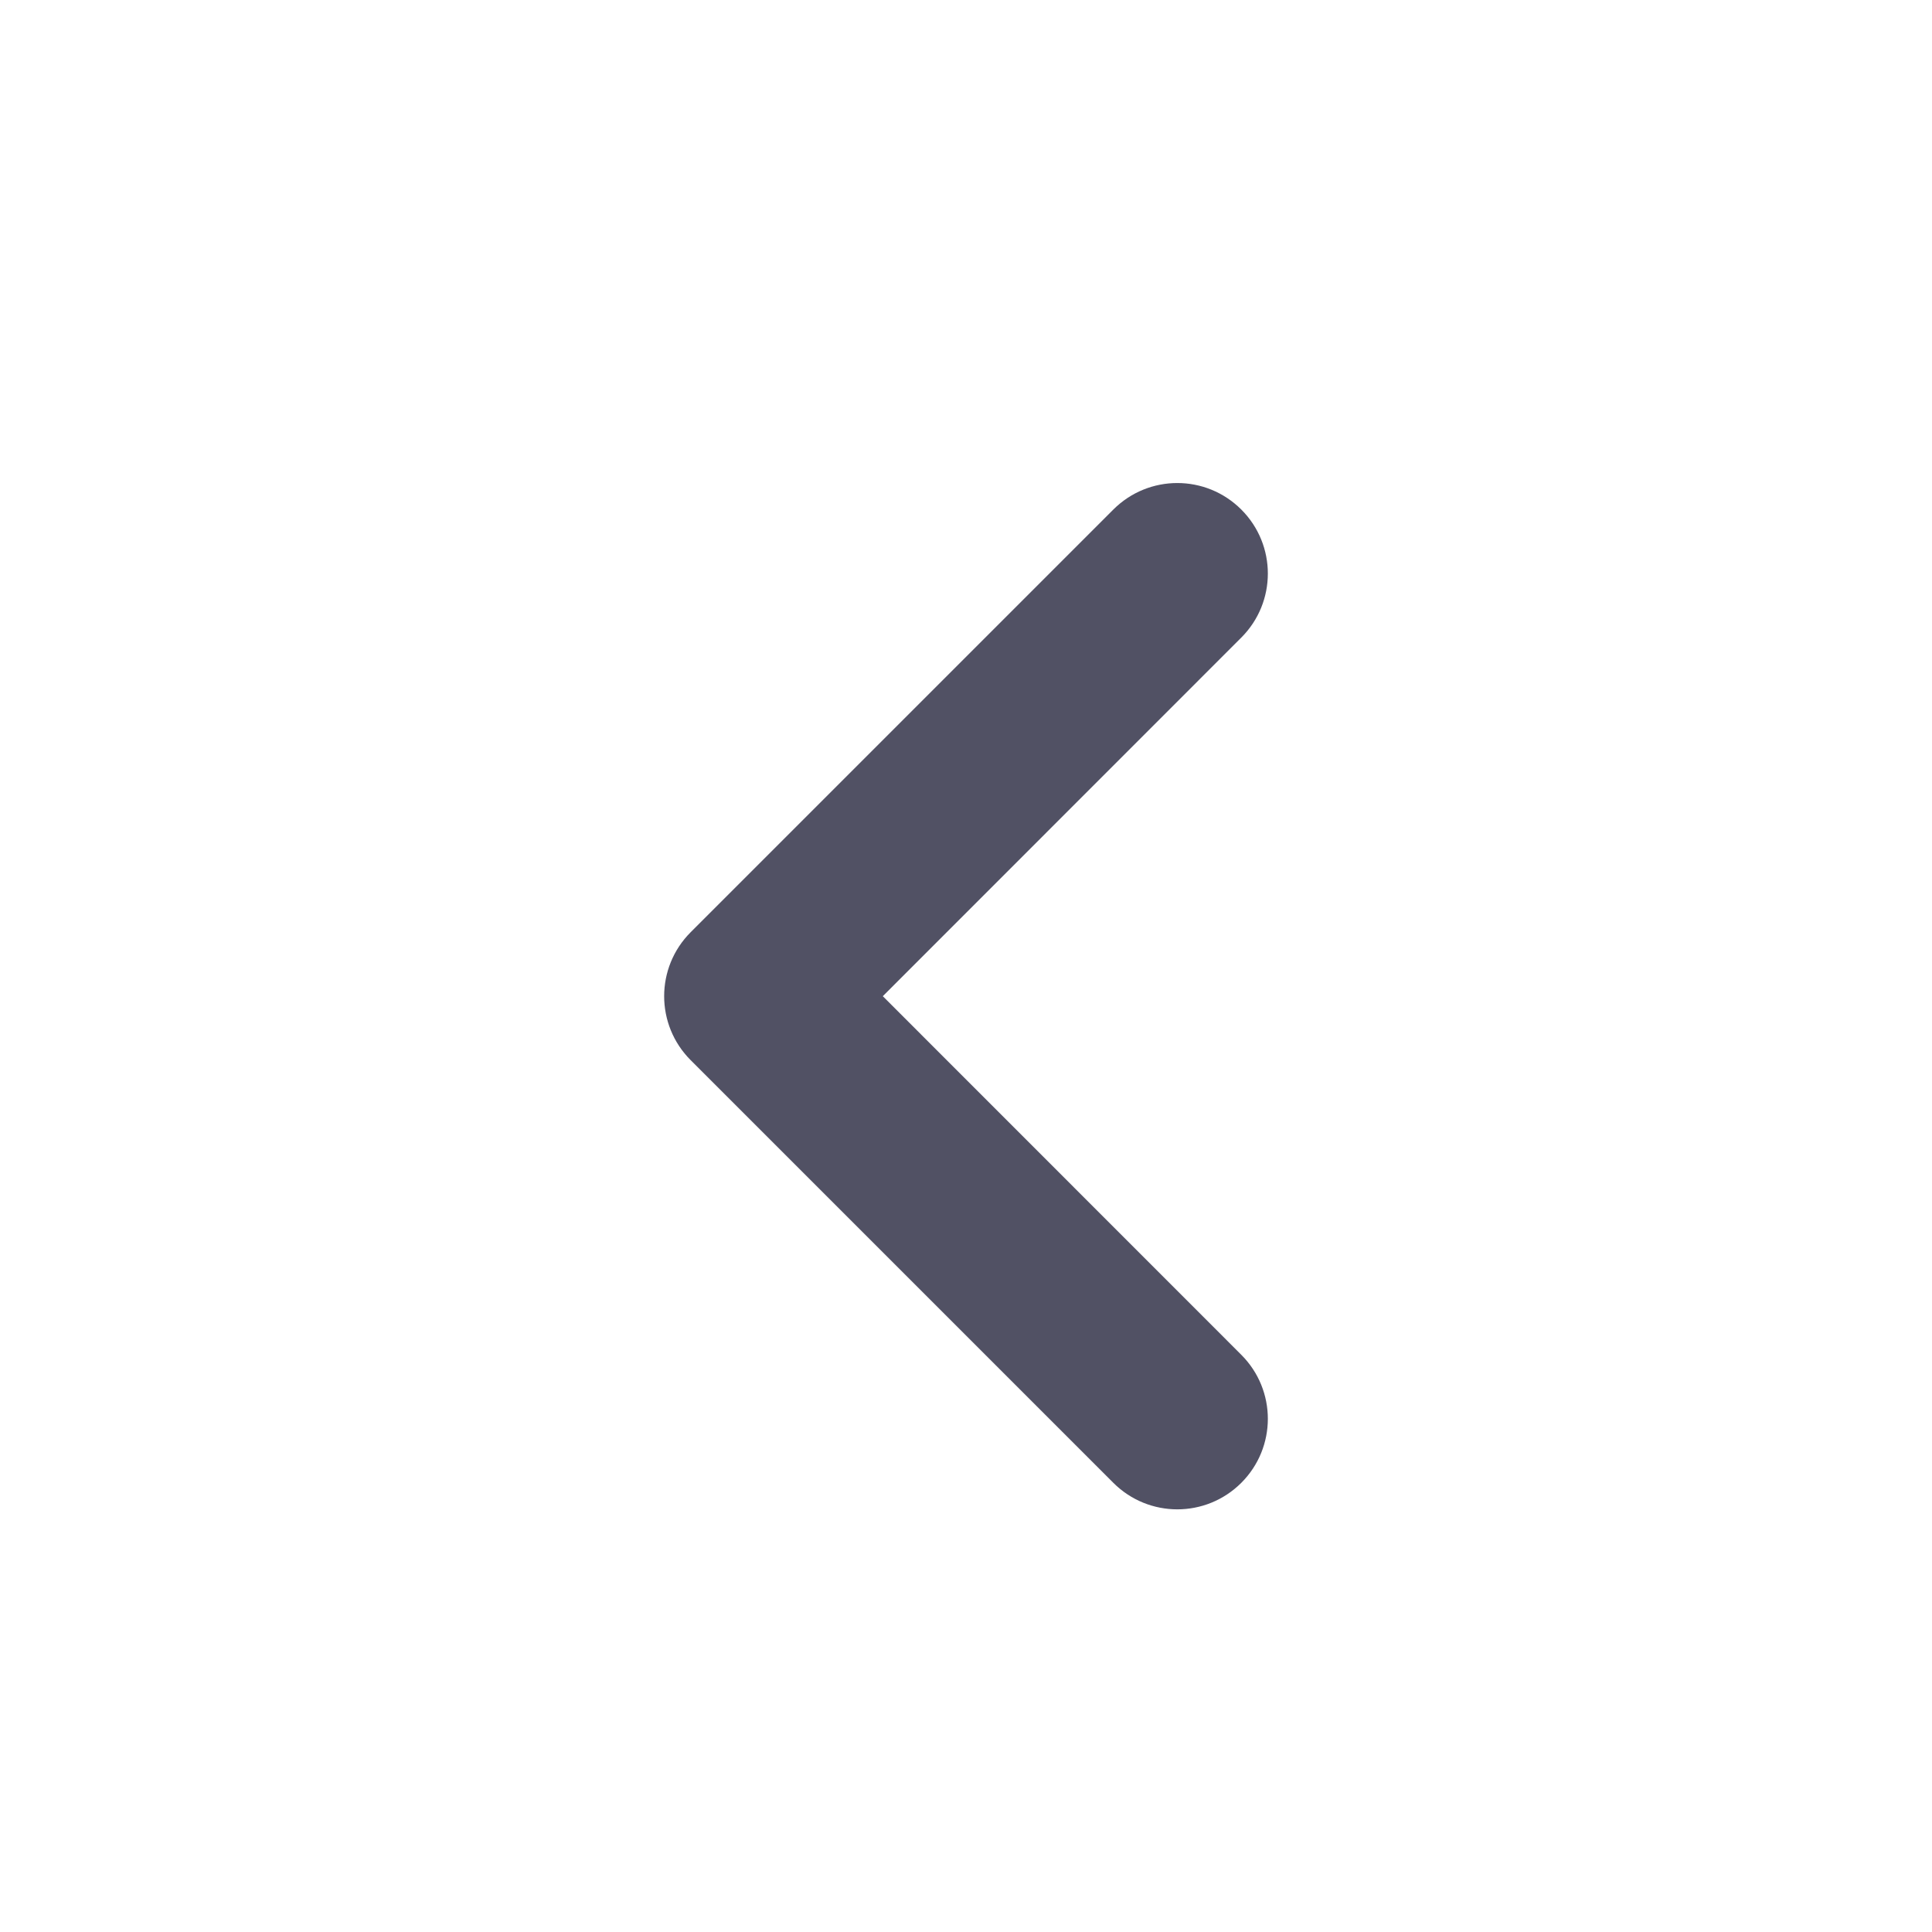
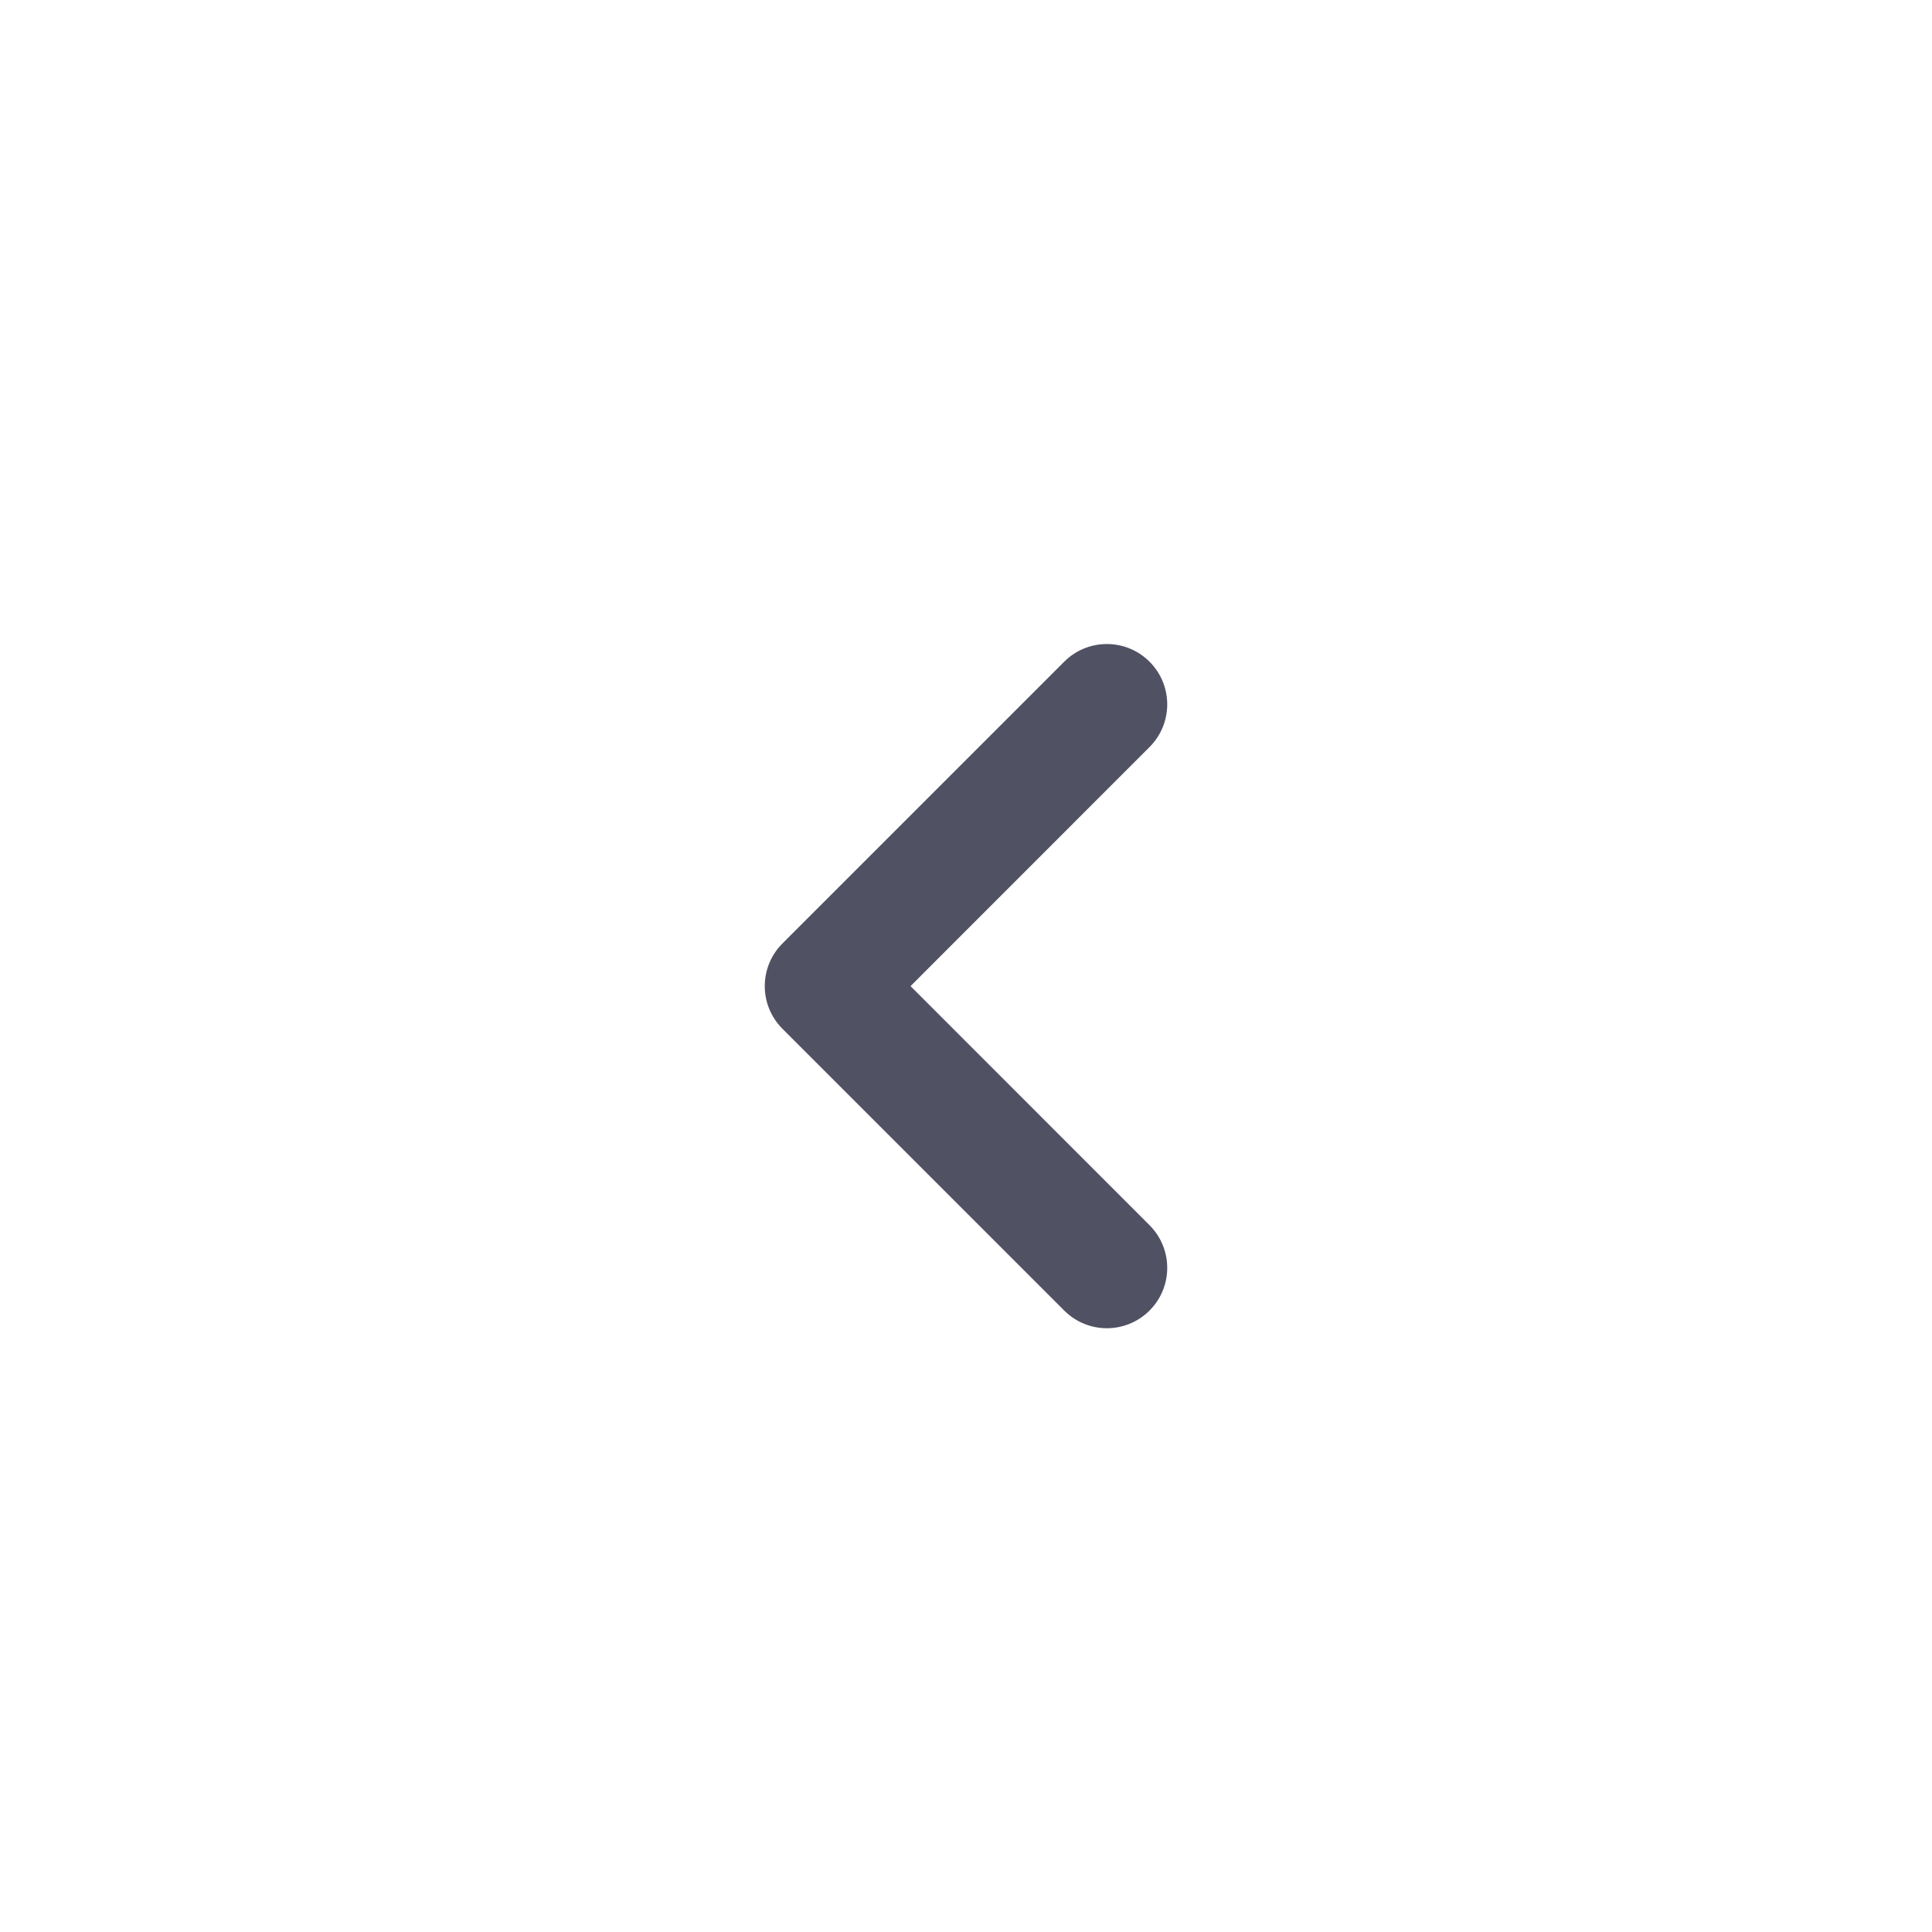
- <svg xmlns="http://www.w3.org/2000/svg" width="16" height="16" viewBox="0 0 16 16" fill="none">
-   <path fill-rule="evenodd" clip-rule="evenodd" d="M10.28 12.28C10.573 11.987 10.573 11.513 10.28 11.22L7.311 8.25L10.28 5.28C10.573 4.987 10.573 4.513 10.28 4.22C9.987 3.927 9.513 3.927 9.22 4.22L5.72 7.72C5.427 8.013 5.427 8.487 5.72 8.78L9.22 12.28C9.513 12.573 9.987 12.573 10.28 12.28Z" fill="#515164" />
+ <svg xmlns="http://www.w3.org/2000/svg" width="24" height="24" viewBox="0 0 24 24" fill="none">
+   <path fill-rule="evenodd" clip-rule="evenodd" d="M14.28 16.28C14.573 15.987 14.573 15.513 14.28 15.22L11.311 12.25L14.28 9.28C14.573 8.987 14.573 8.513 14.28 8.22C13.987 7.927 13.513 7.927 13.22 8.22L9.72 11.72C9.427 12.013 9.427 12.487 9.72 12.78L13.22 16.28C13.513 16.573 13.987 16.573 14.28 16.28Z" fill="#515164" />
</svg>
